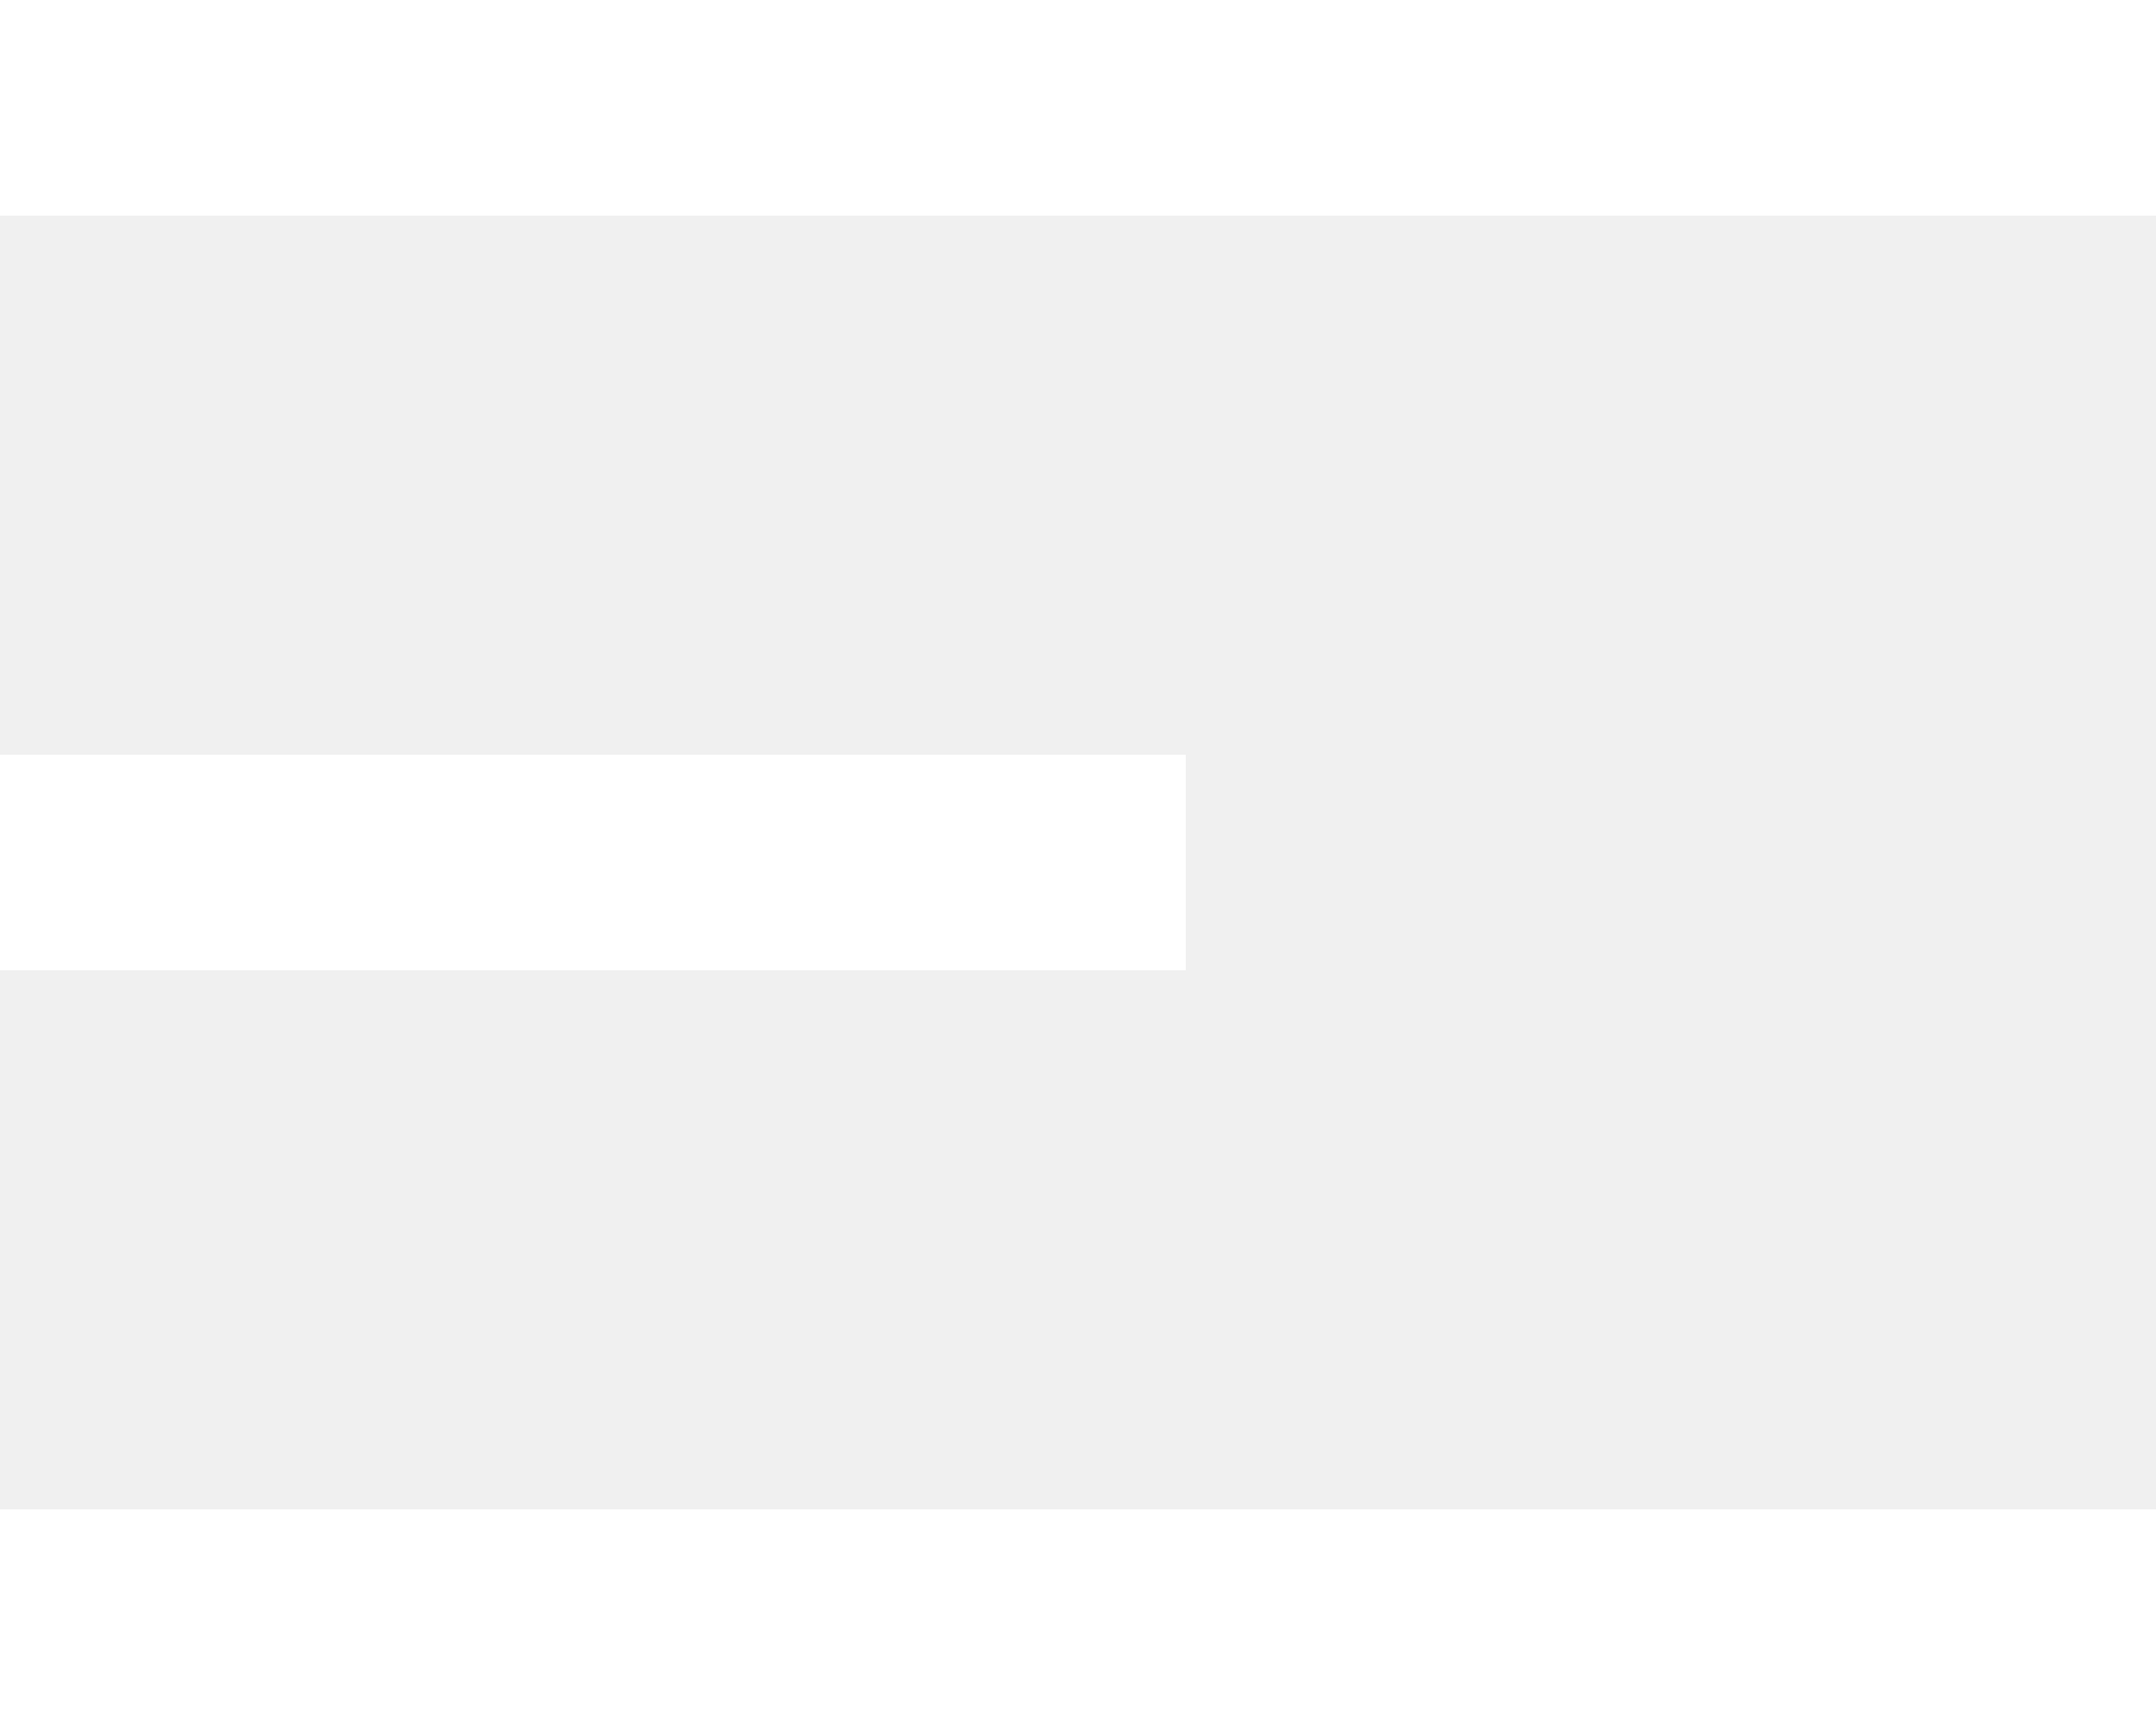
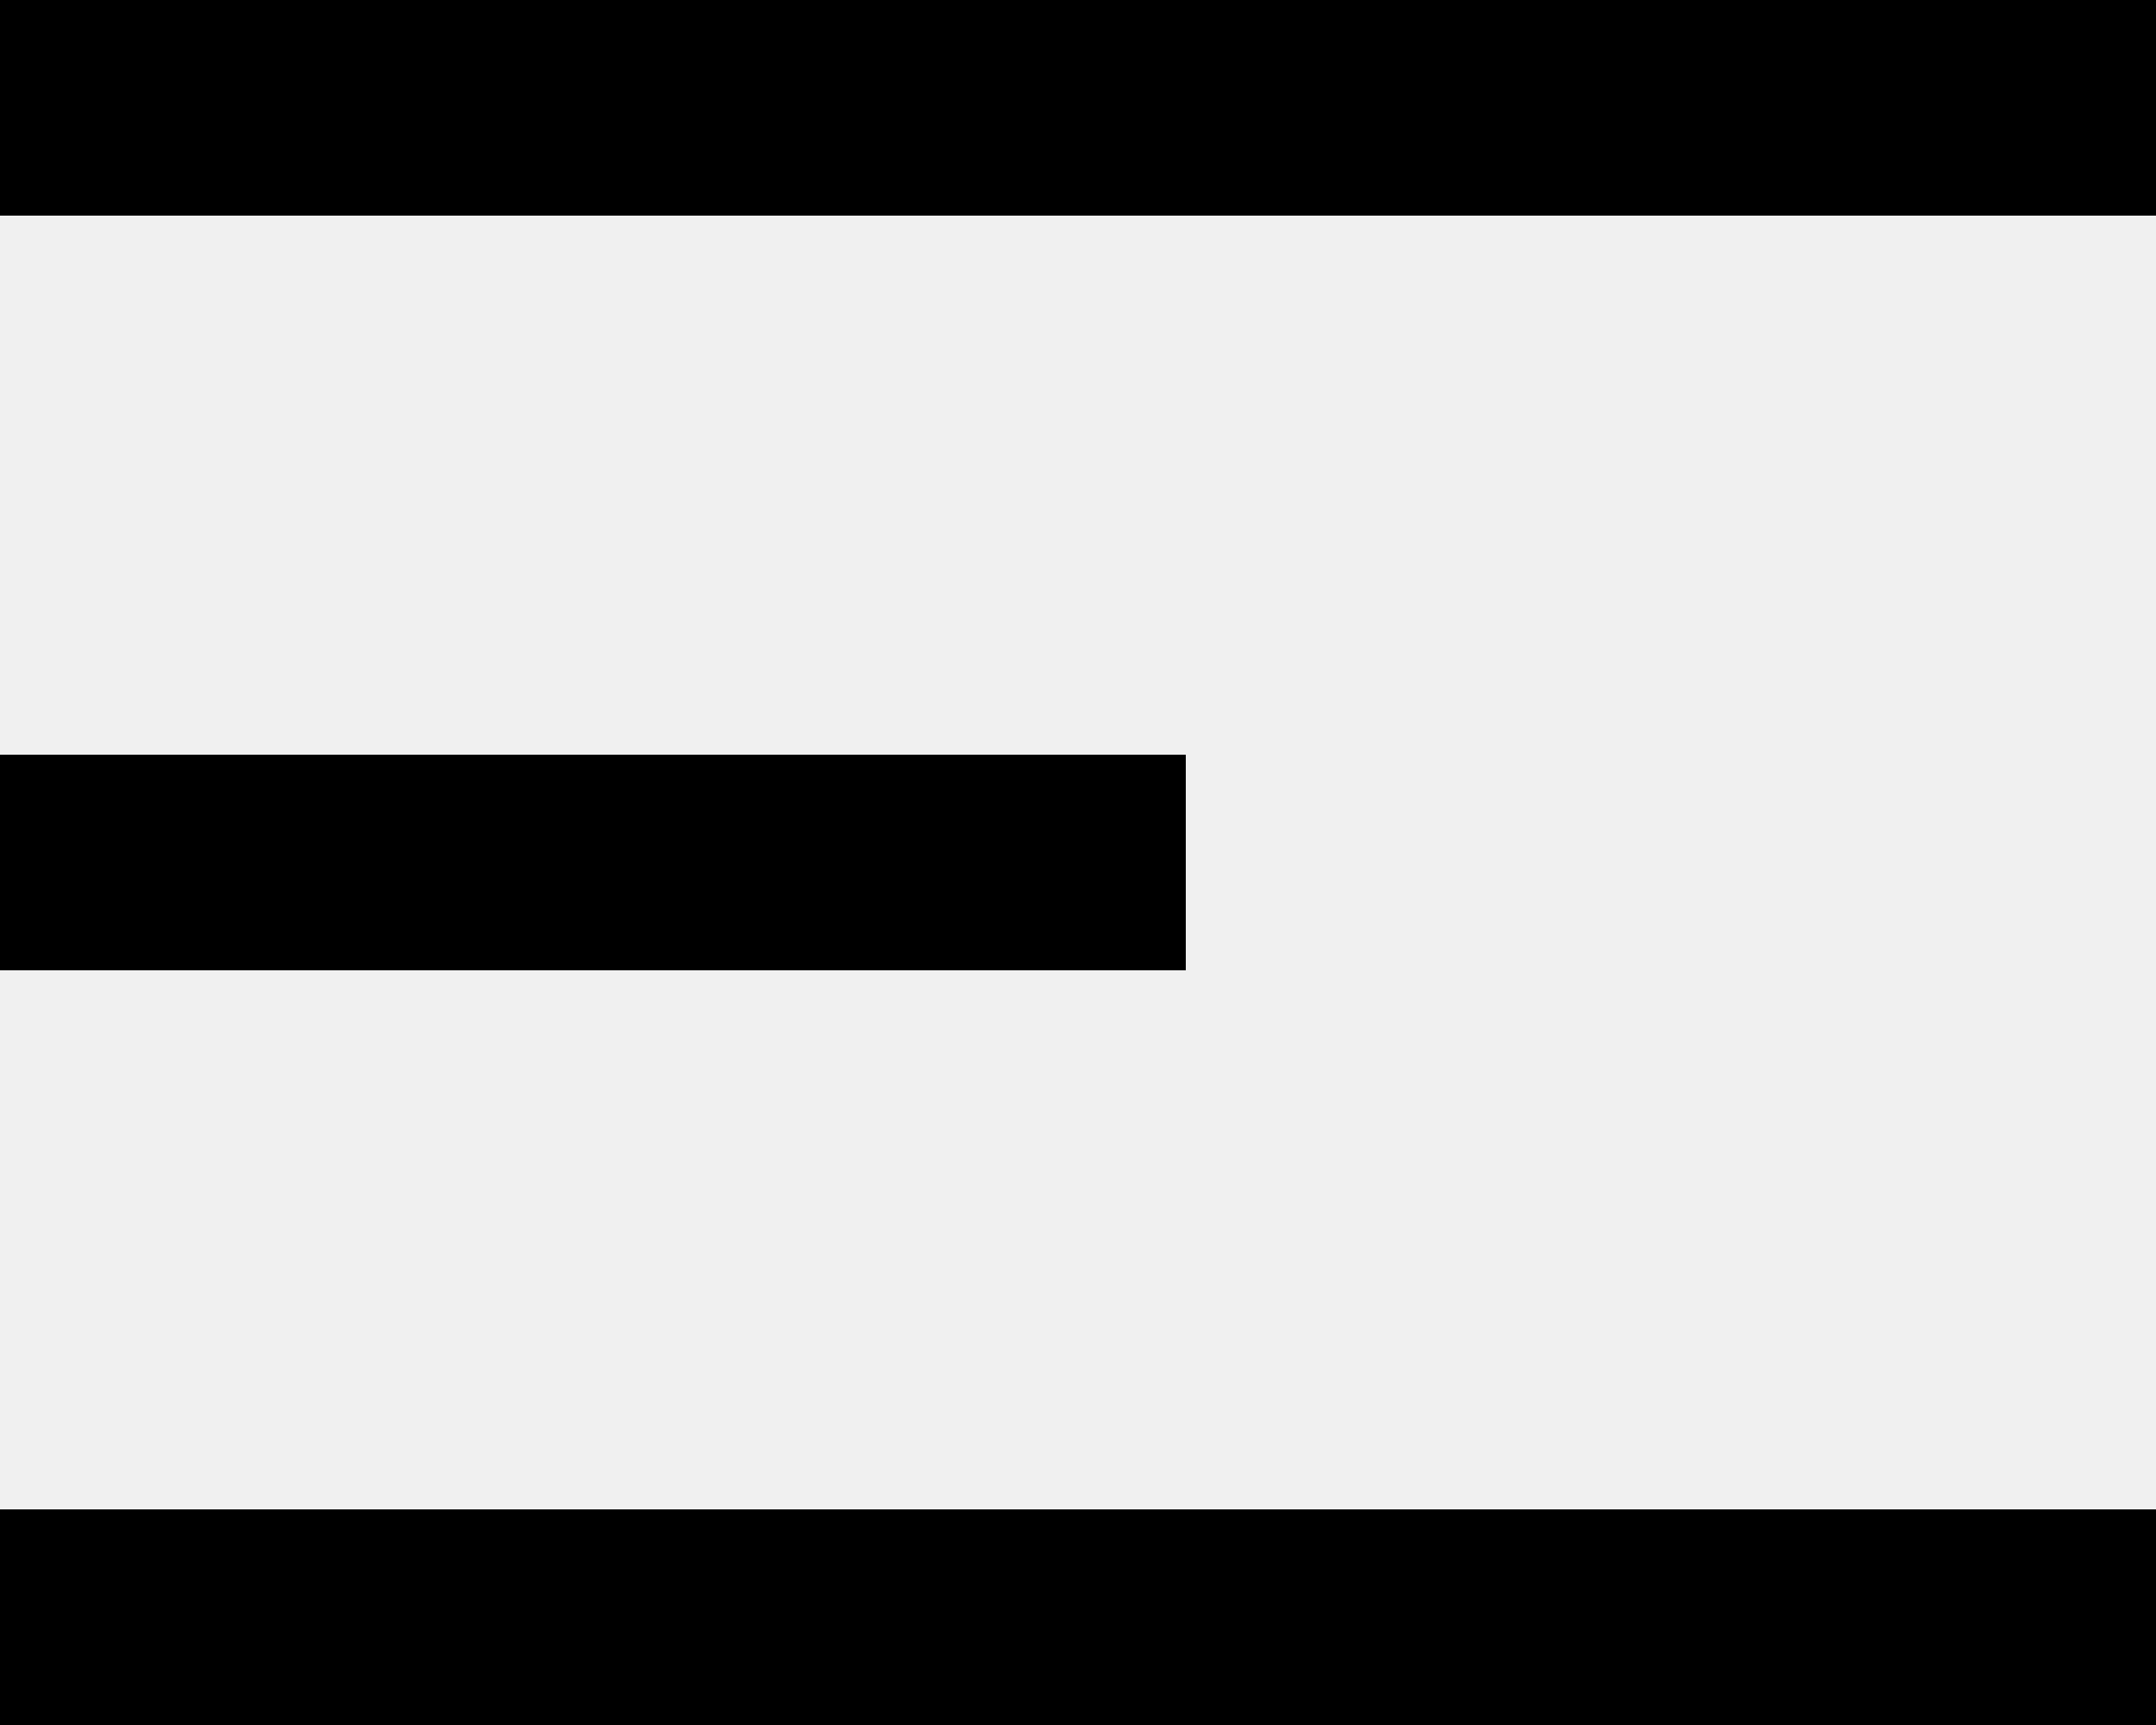
- <svg xmlns="http://www.w3.org/2000/svg" class="{{ include.css-class }}" width="20" height="16" viewBox="0 0 20 16">
-   <path d="M0 0h20v2H0V0zm0 7h11v2H0V7zm0 7h20v2H0v-2z" fill="#FFF" fill-rule="evenodd" />
+ <svg xmlns="http://www.w3.org/2000/svg" class="{{ include.css-class }}" id="{{ include.id }}" width="20" height="16" viewBox="0 0 20 16">
+   <path d="M0 0h20v2H0V0zm0 7h11v2H0V7zm0 7h20v2H0v-2z" fill="#000" fill-rule="evenodd" />
</svg>
